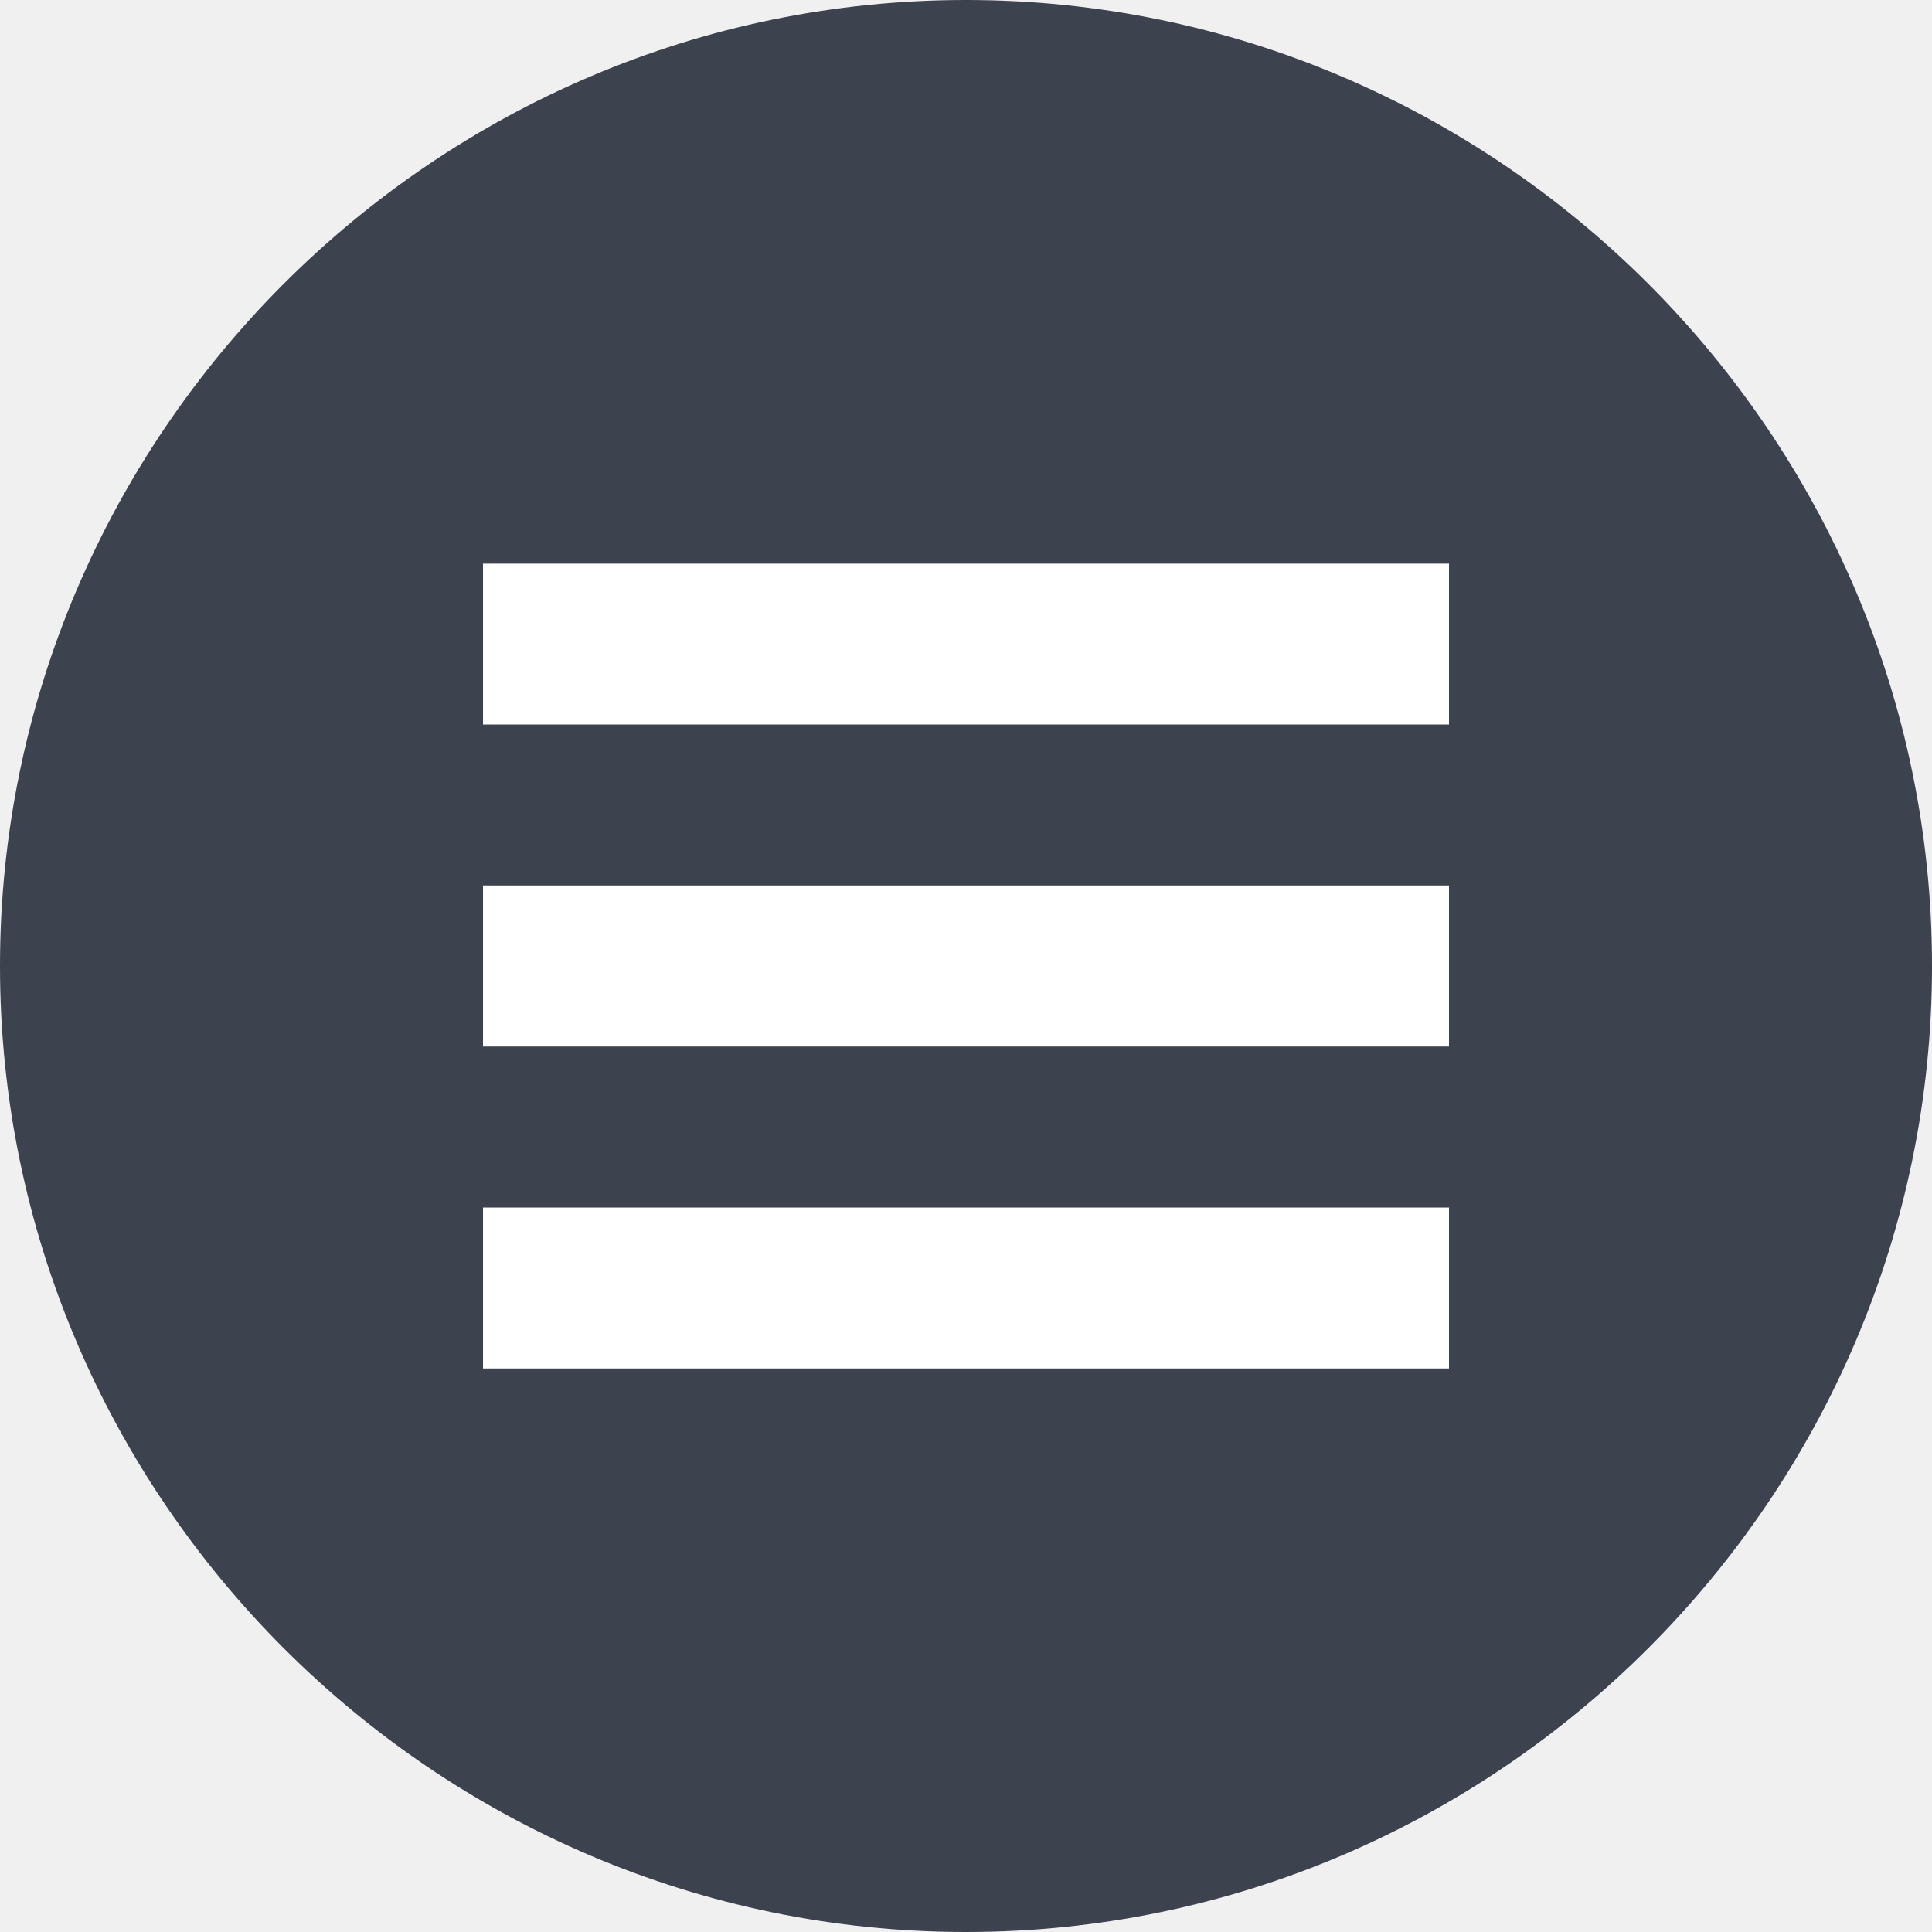
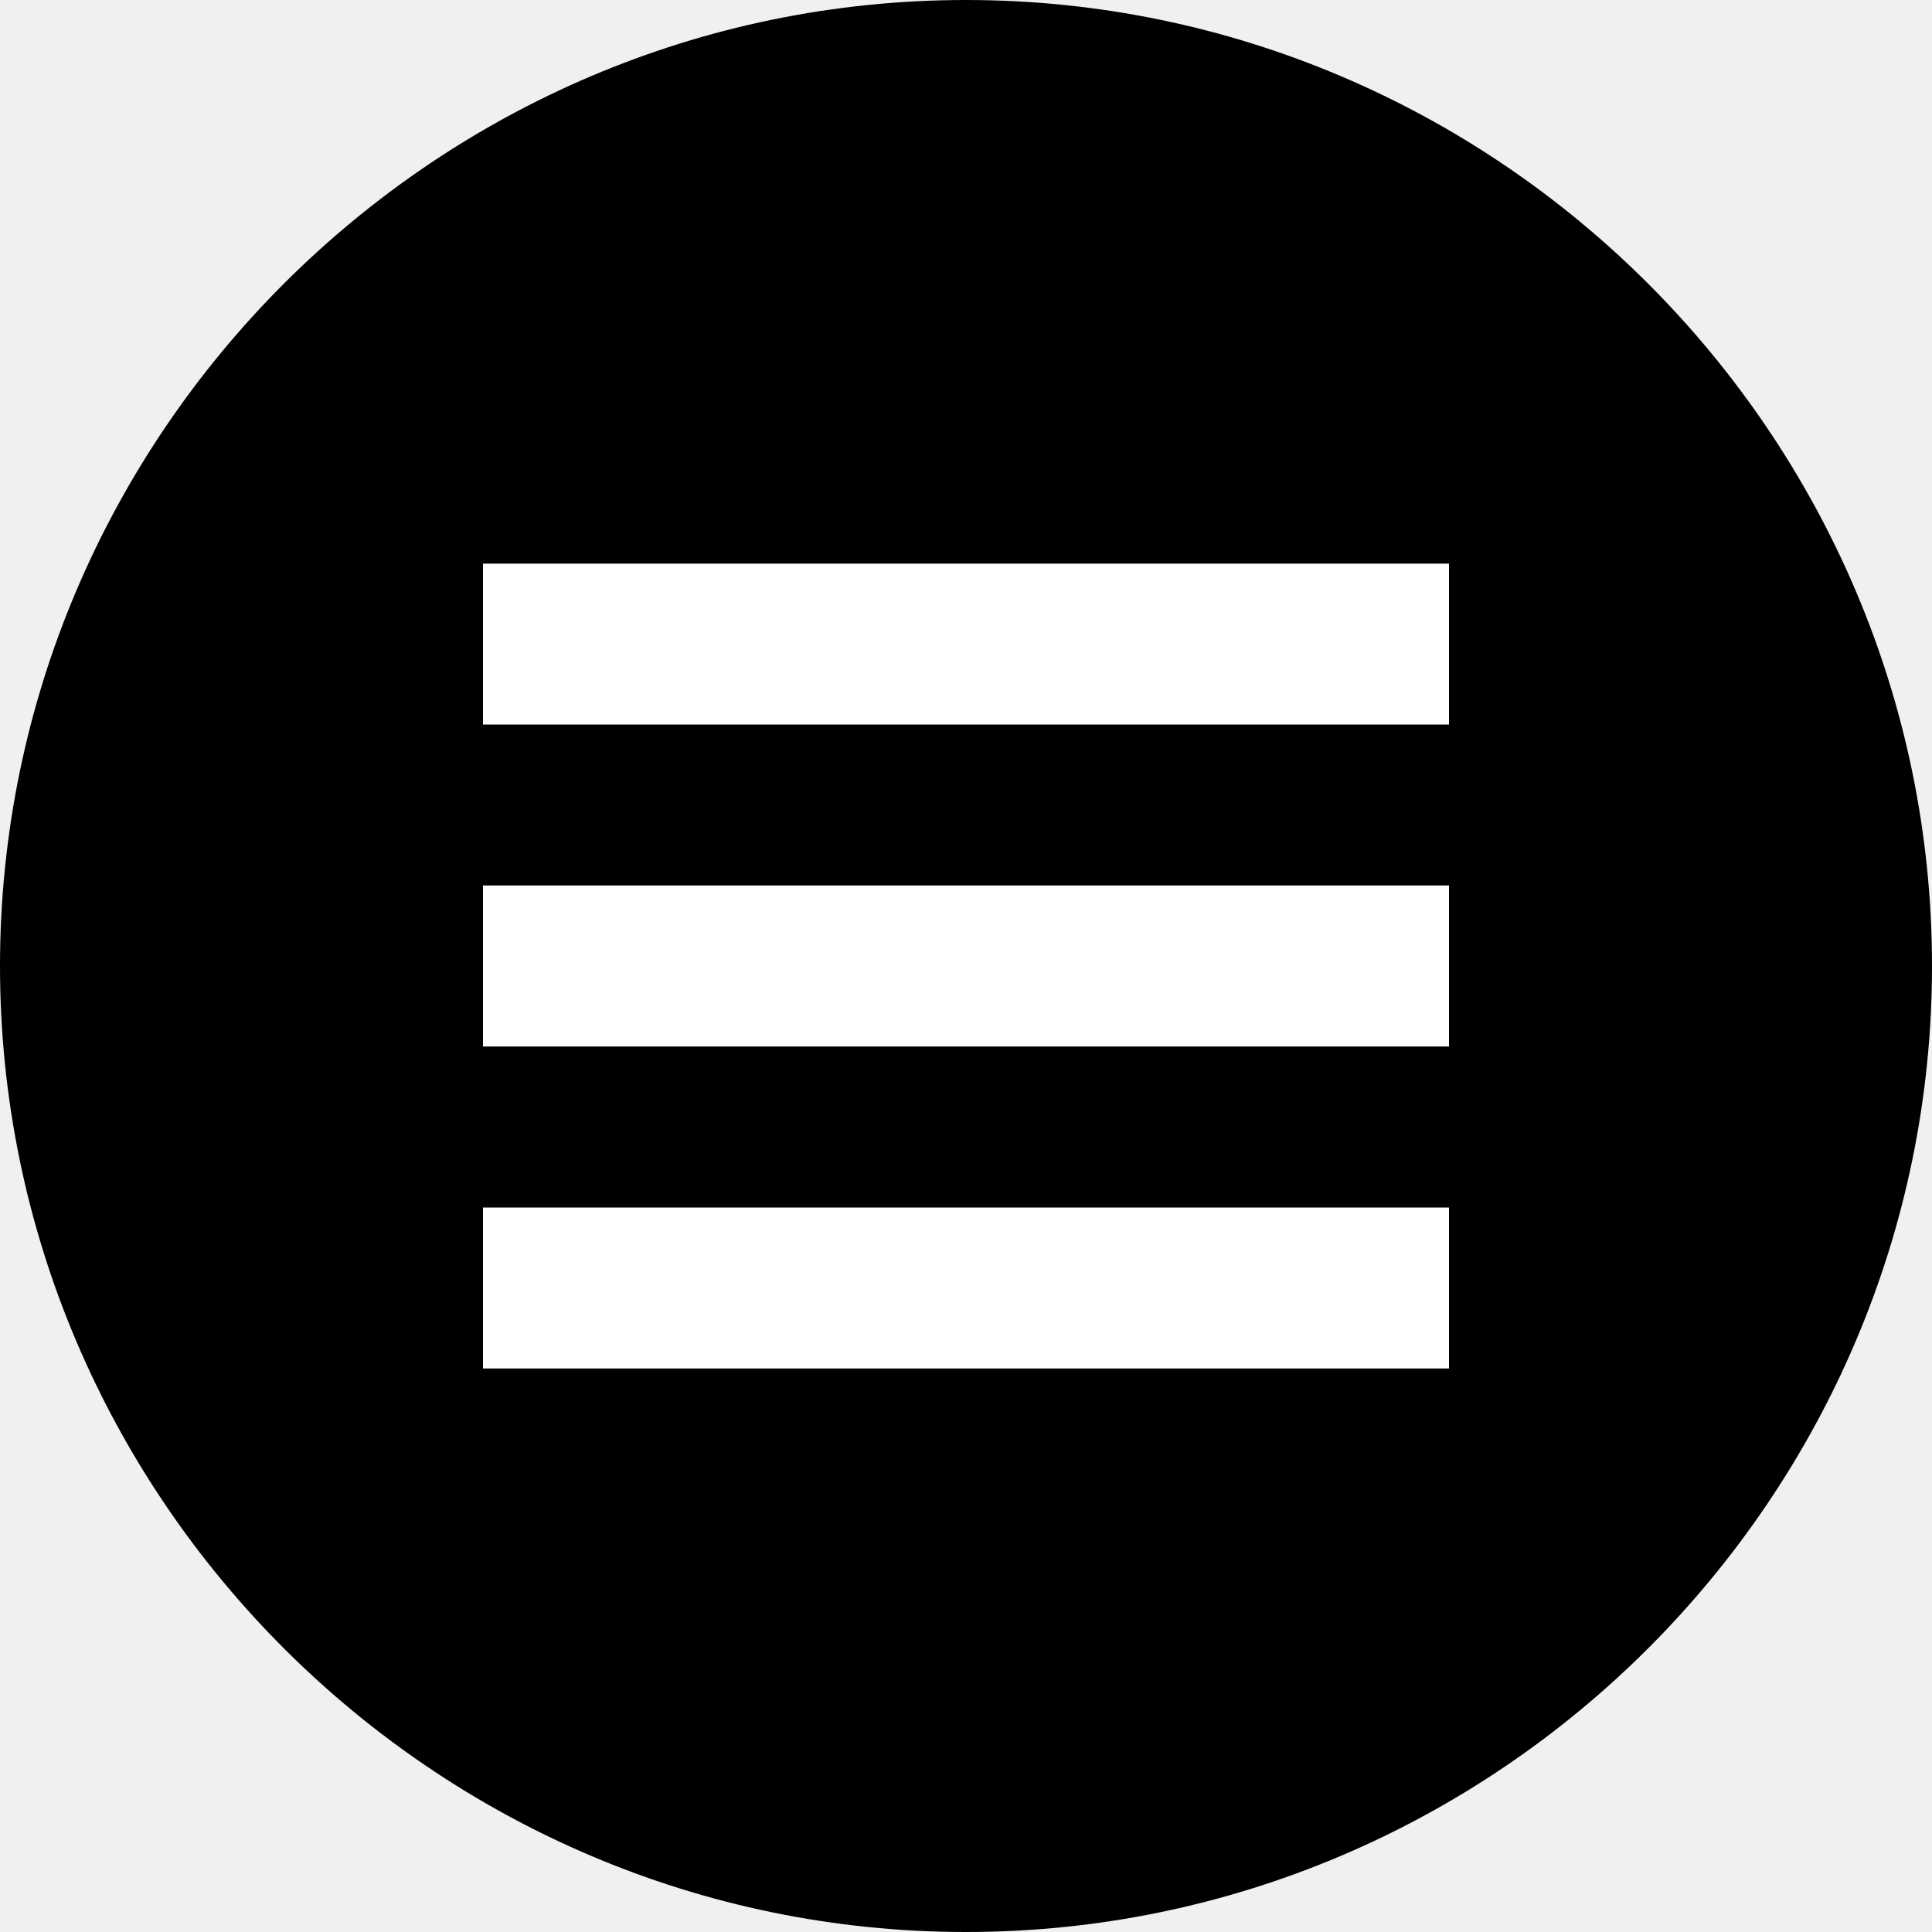
<svg xmlns="http://www.w3.org/2000/svg" version="1.1" id="Layer_1" x="0px" y="0px" viewBox="0 0 24 24" style="enable-background:new 0 0 24 24;" xml:space="preserve">
  <style type="text/css">
	.st0{fill:#FFFFFF;stroke:#000000;stroke-miterlimit:10;}
- 	.st1{fill:#3C424E;}
</style>
  <rect x="5.3" y="6.5" class="st0" width="13.5" height="11.3" />
-   <path class="st1" d="M12,0C5.4,0,0,5.4,0,12s5.4,12,12,12s12-5.4,12-12S18.6,0,12,0z M18,17H6v-2h12V17z M18,13H6v-2h12V13z M18,9H6  V7h12V9z" />
+   <path d="M12,0C5.4,0,0,5.4,0,12s5.4,12,12,12s12-5.4,12-12S18.6,0,12,0z M18,17H6v-2h12V17z M18,13H6v-2h12V13z M18,9H6V7h12V9z" />
</svg>
